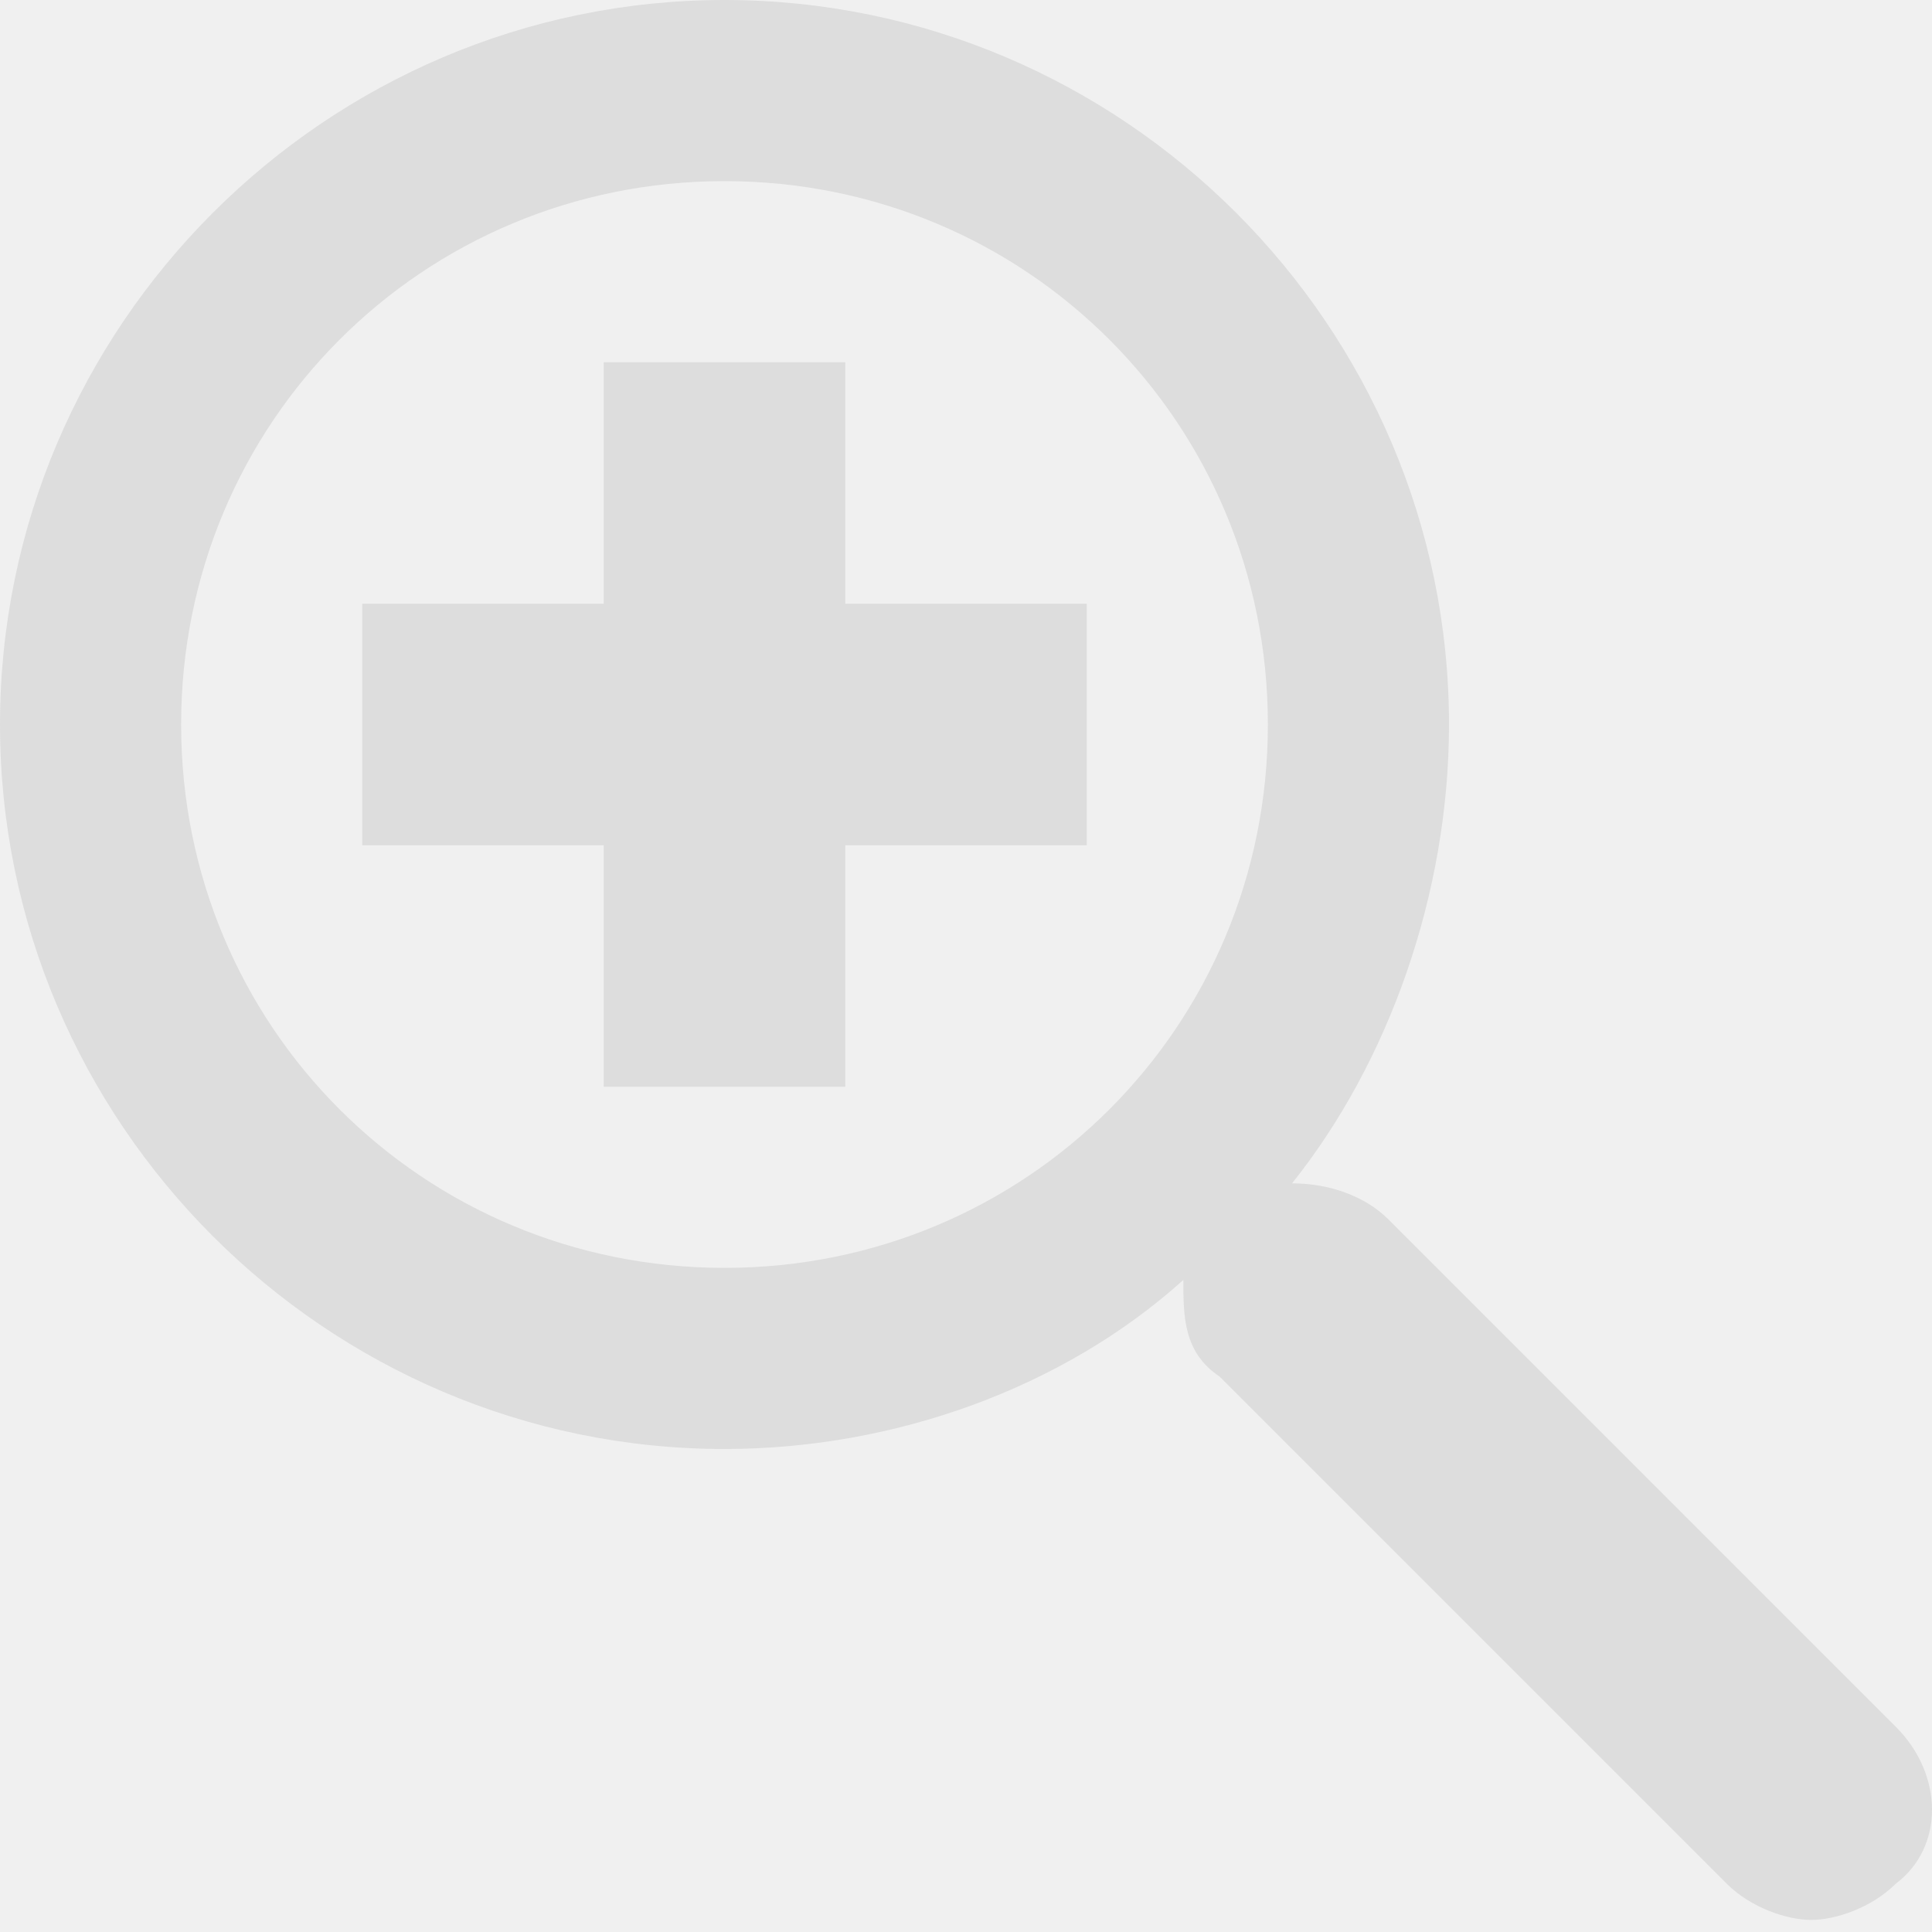
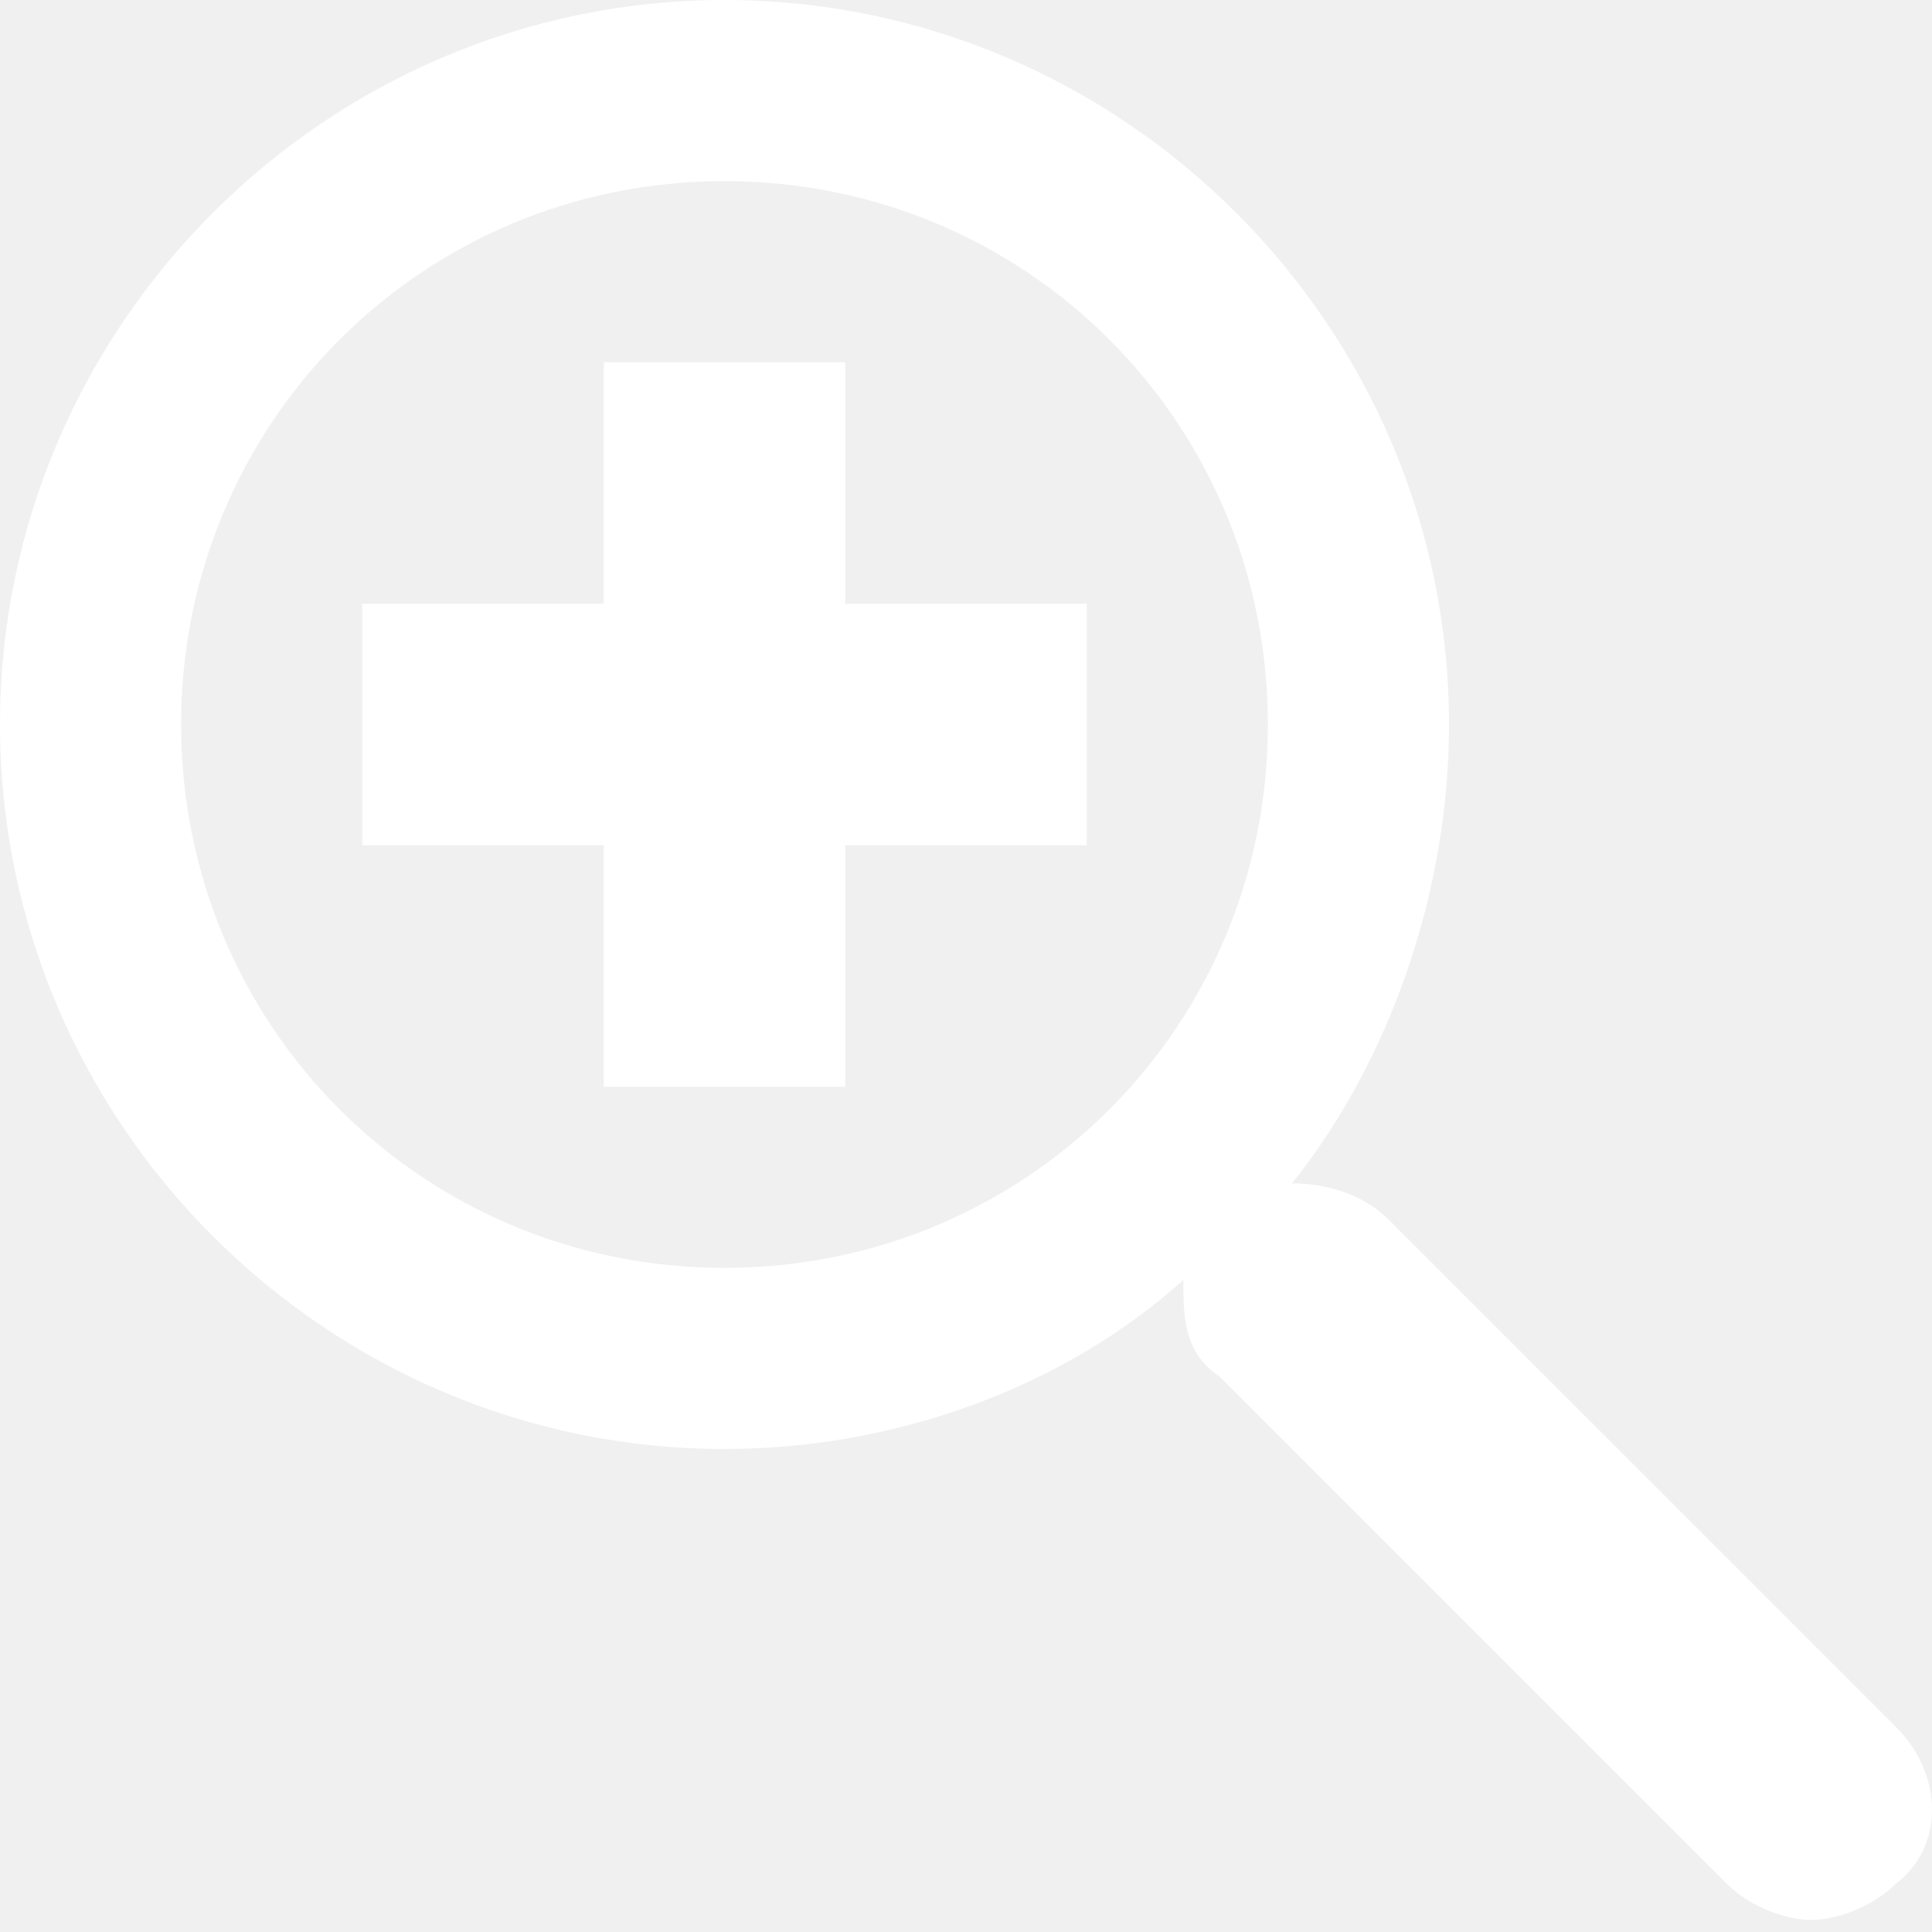
<svg xmlns="http://www.w3.org/2000/svg" version="1.1" width="16" height="16" viewBox="0 0 16 16">
-   <path fill="#dddddd" d="M15.7 14.3l-4.2-4.2c-0.2-0.2-0.5-0.3-0.8-0.3 0.8-1 1.3-2.4 1.3-3.8 0-3.3-2.7-6-6-6s-6 2.7-6 6 2.7 6 6 6c1.4 0 2.8-0.5 3.8-1.4 0 0.3 0 0.6 0.3 0.8l4.2 4.2c0.2 0.2 0.5 0.3 0.7 0.3s0.5-0.1 0.7-0.3c0.4-0.3 0.4-0.9 0-1.3zM6 10.5c-2.5 0-4.5-2-4.5-4.5s2-4.5 4.5-4.5 4.5 2 4.5 4.5-2 4.5-4.5 4.5z" />
-   <path fill="#dddddd" d="M7 3h-2v2h-2v2h2v2h2v-2h2v-2h-2z" />
+   <path fill="#FFFFFF" d="M15.7 14.3l-4.2-4.2c-0.2-0.2-0.5-0.3-0.8-0.3 0.8-1 1.3-2.4 1.3-3.8 0-3.3-2.7-6-6-6s-6 2.7-6 6 2.7 6 6 6c1.4 0 2.8-0.5 3.8-1.4 0 0.3 0 0.6 0.3 0.8l4.2 4.2c0.2 0.2 0.5 0.3 0.7 0.3s0.5-0.1 0.7-0.3c0.4-0.3 0.4-0.9 0-1.3zM6 10.5c-2.5 0-4.5-2-4.5-4.5s2-4.5 4.5-4.5 4.5 2 4.5 4.5-2 4.5-4.5 4.5z" />
+   <path fill="#FFFFFF" d="M7 3h-2v2h-2v2h2v2h2v-2h2v-2h-2z" />
</svg>
